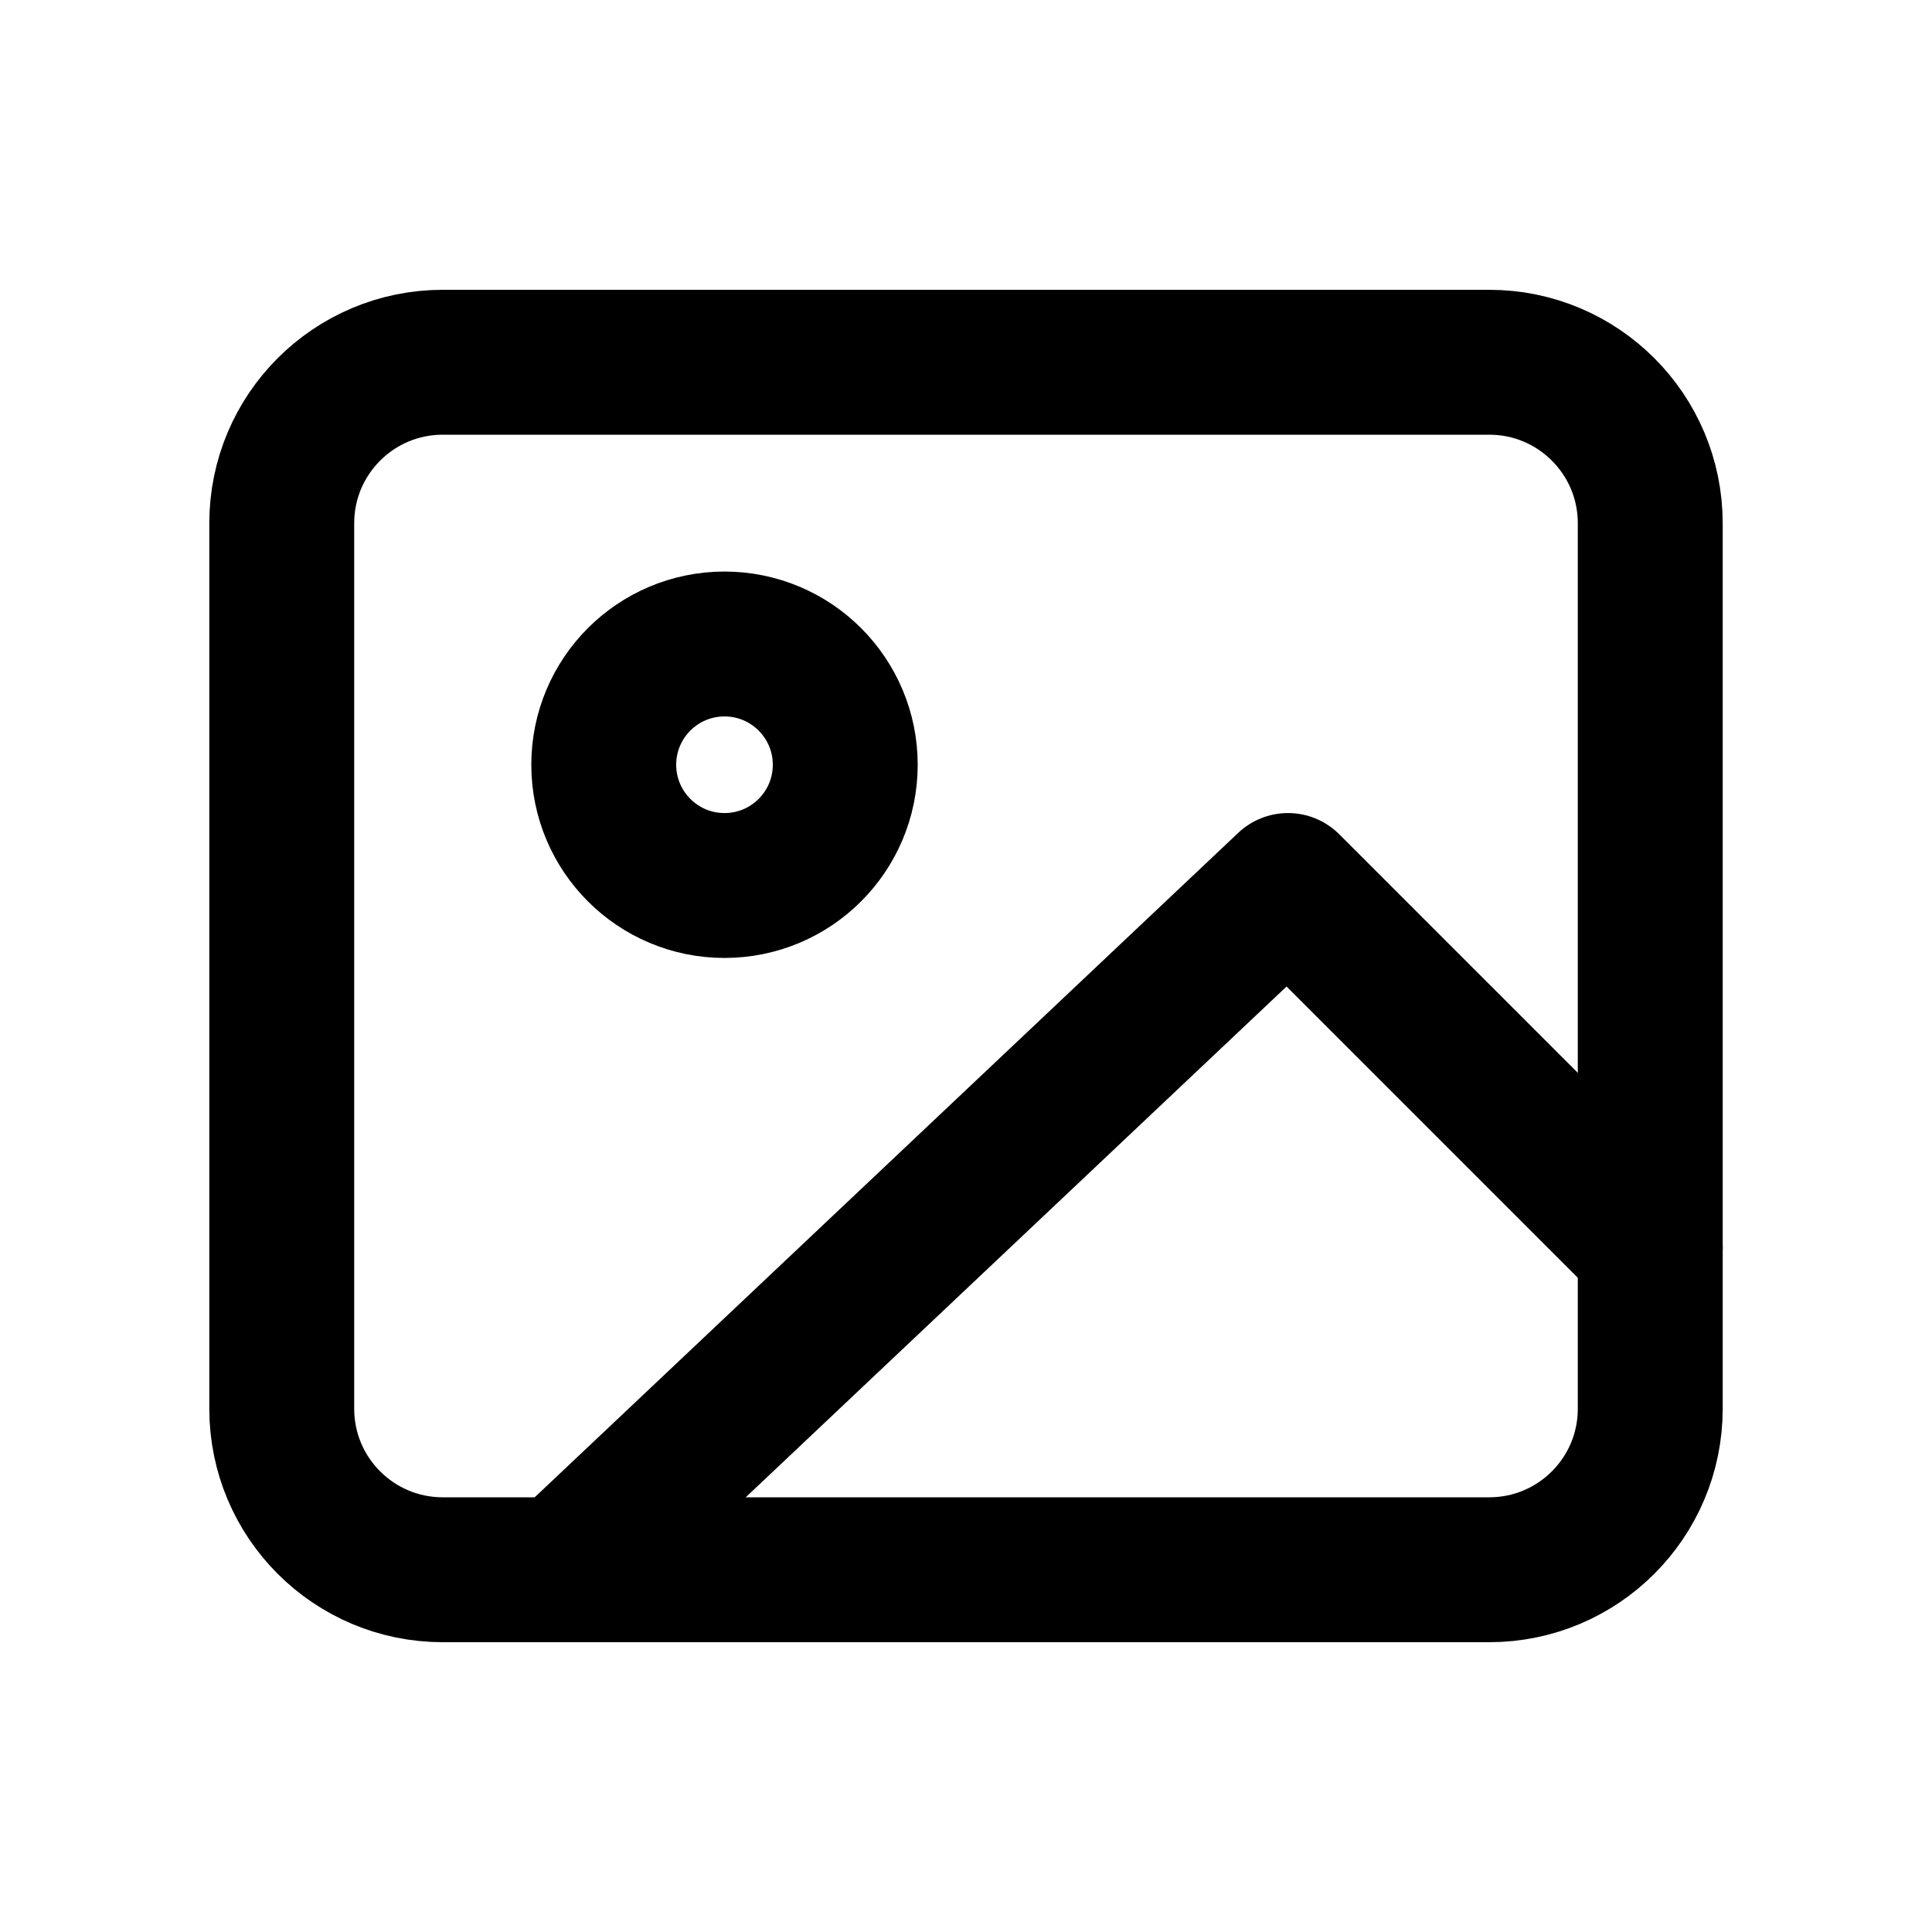
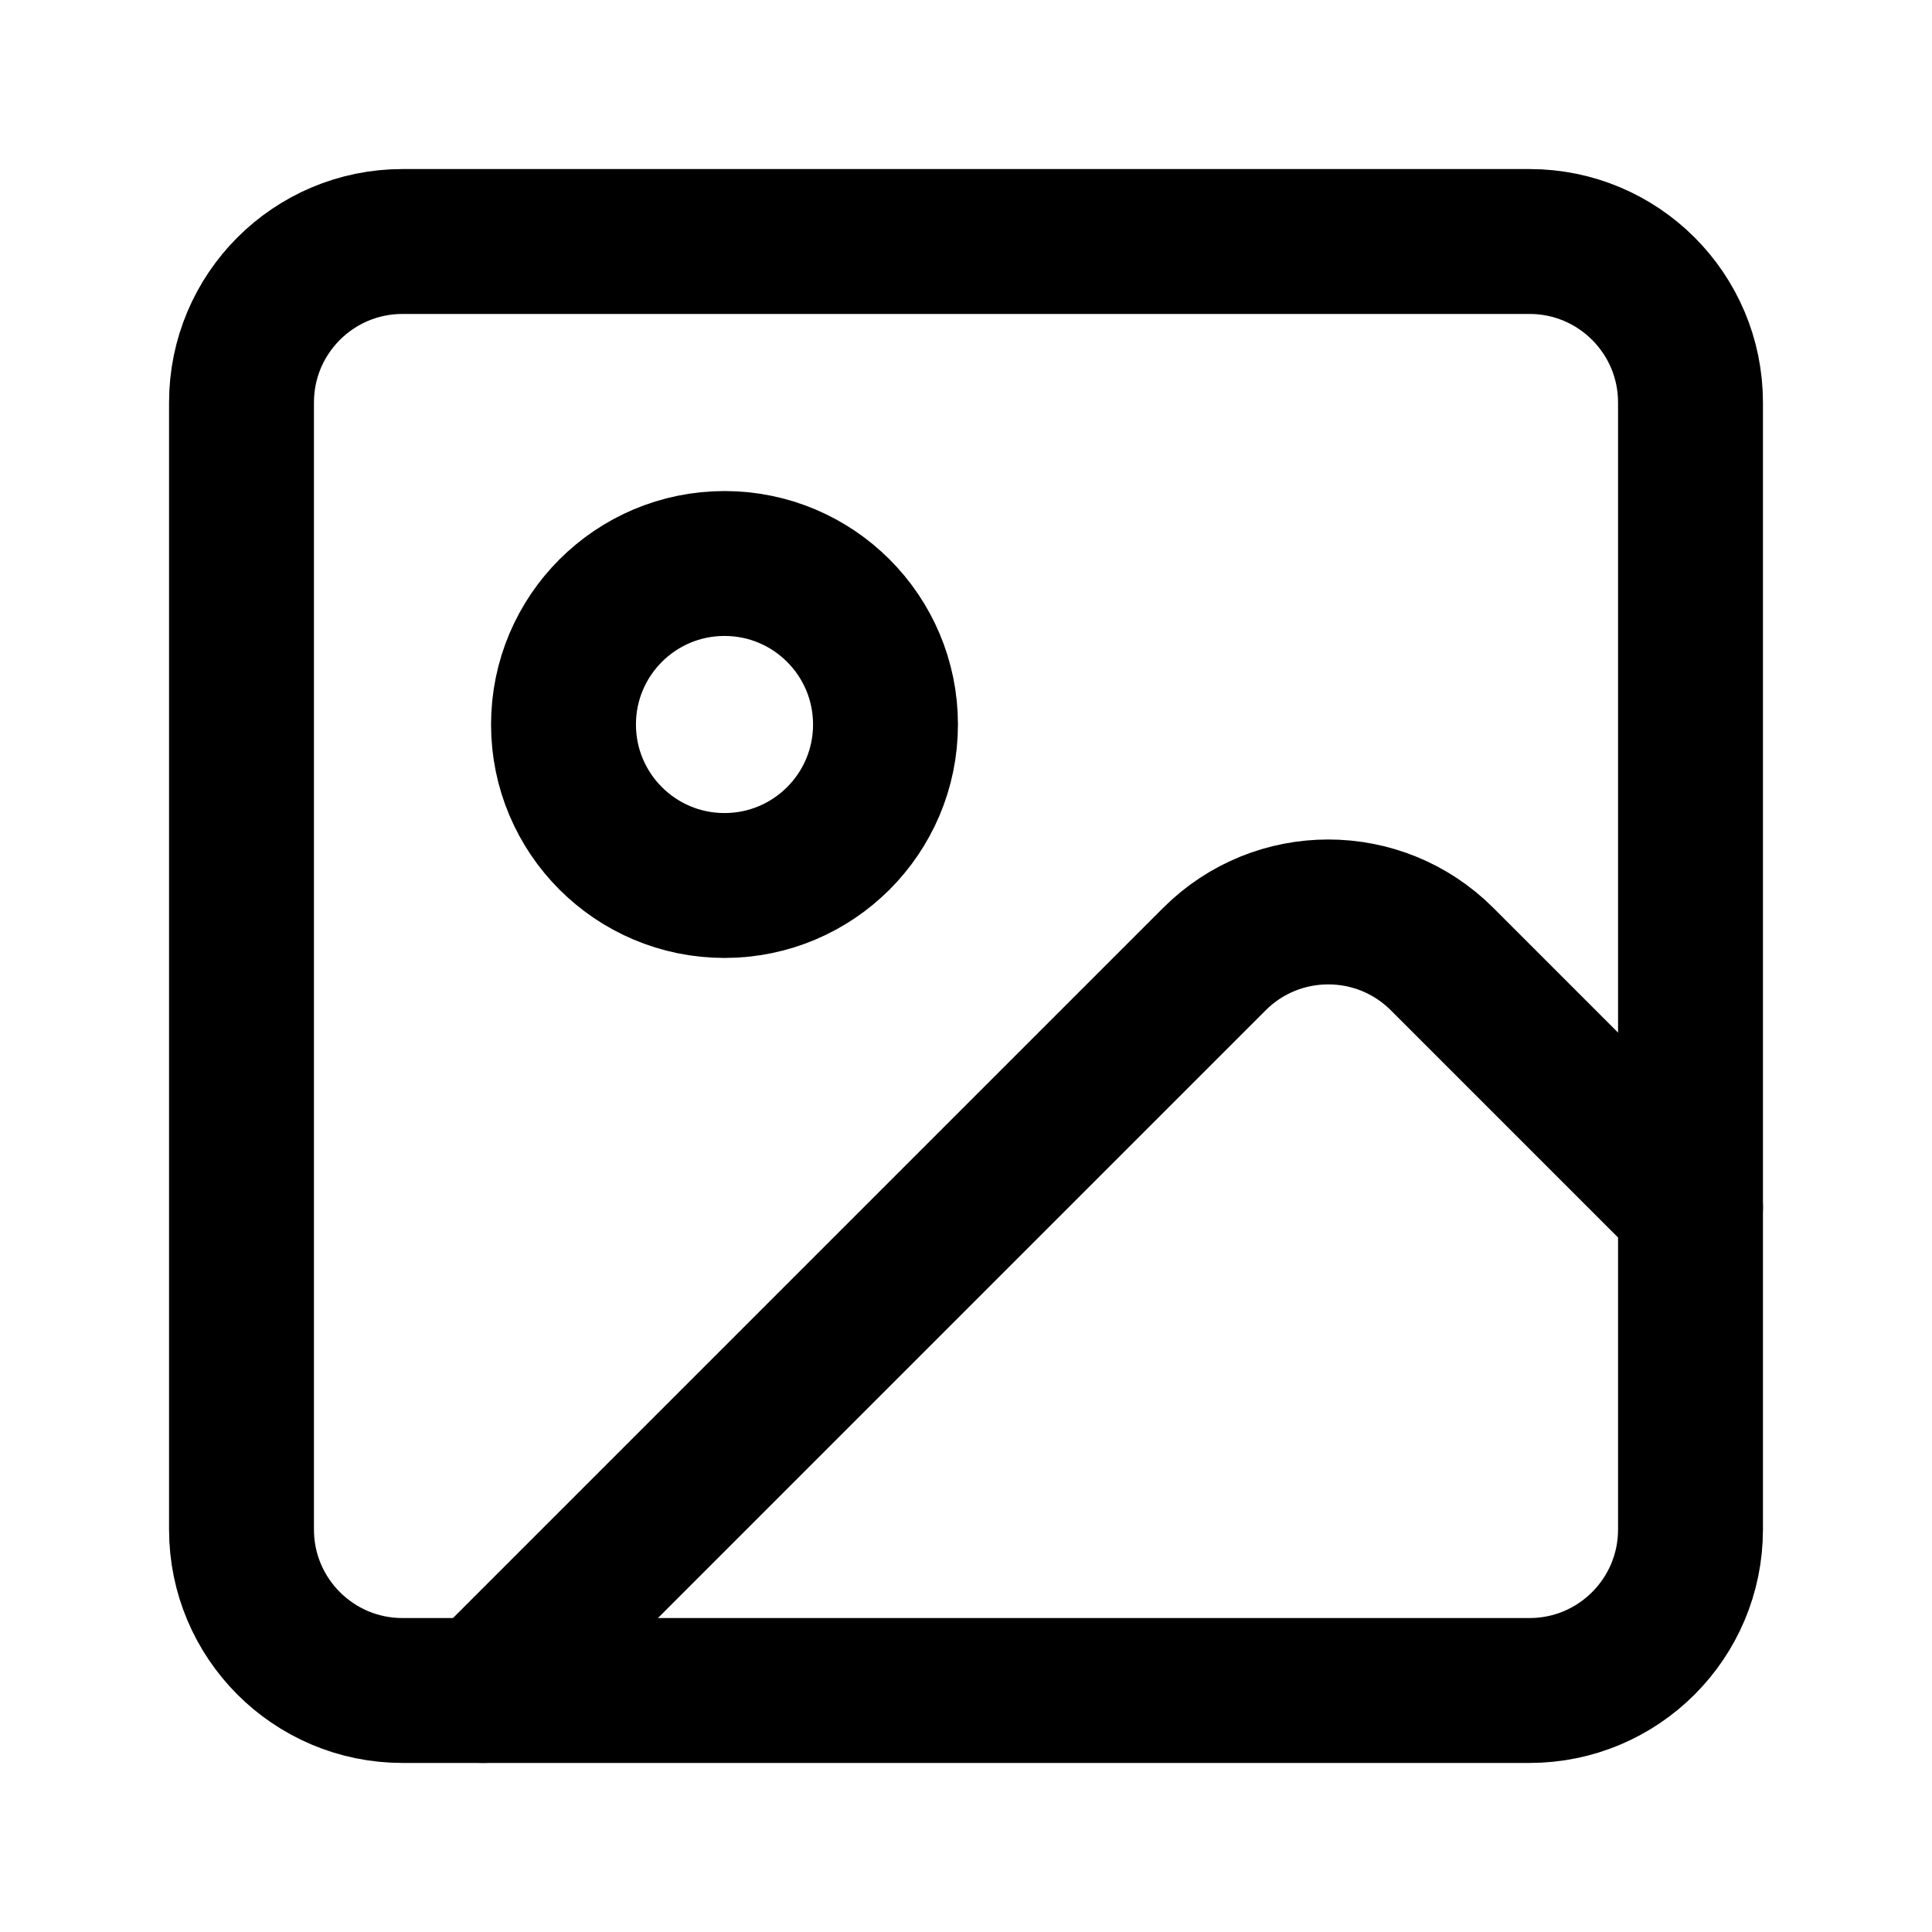
<svg xmlns="http://www.w3.org/2000/svg" viewBox="0 0 24 24" fill="none" stroke="currentColor" stroke-width="1.8" stroke-linecap="round" stroke-linejoin="round">
-   <rect x="3.5" y="4.5" width="17" height="15" rx="2" />
-   <circle cx="9" cy="9.5" r="1.5" />
-   <path d="m20.5 15.5-4.5-4.5-9 8.5" />
+   <rect width="18" height="18" x="3" y="3" rx="2" ry="2" />
+   <circle cx="9" cy="9" r="2" />
+   <path d="m21 15-3.086-3.086a2 2 0 0 0-2.828 0L6 21" />
</svg>
